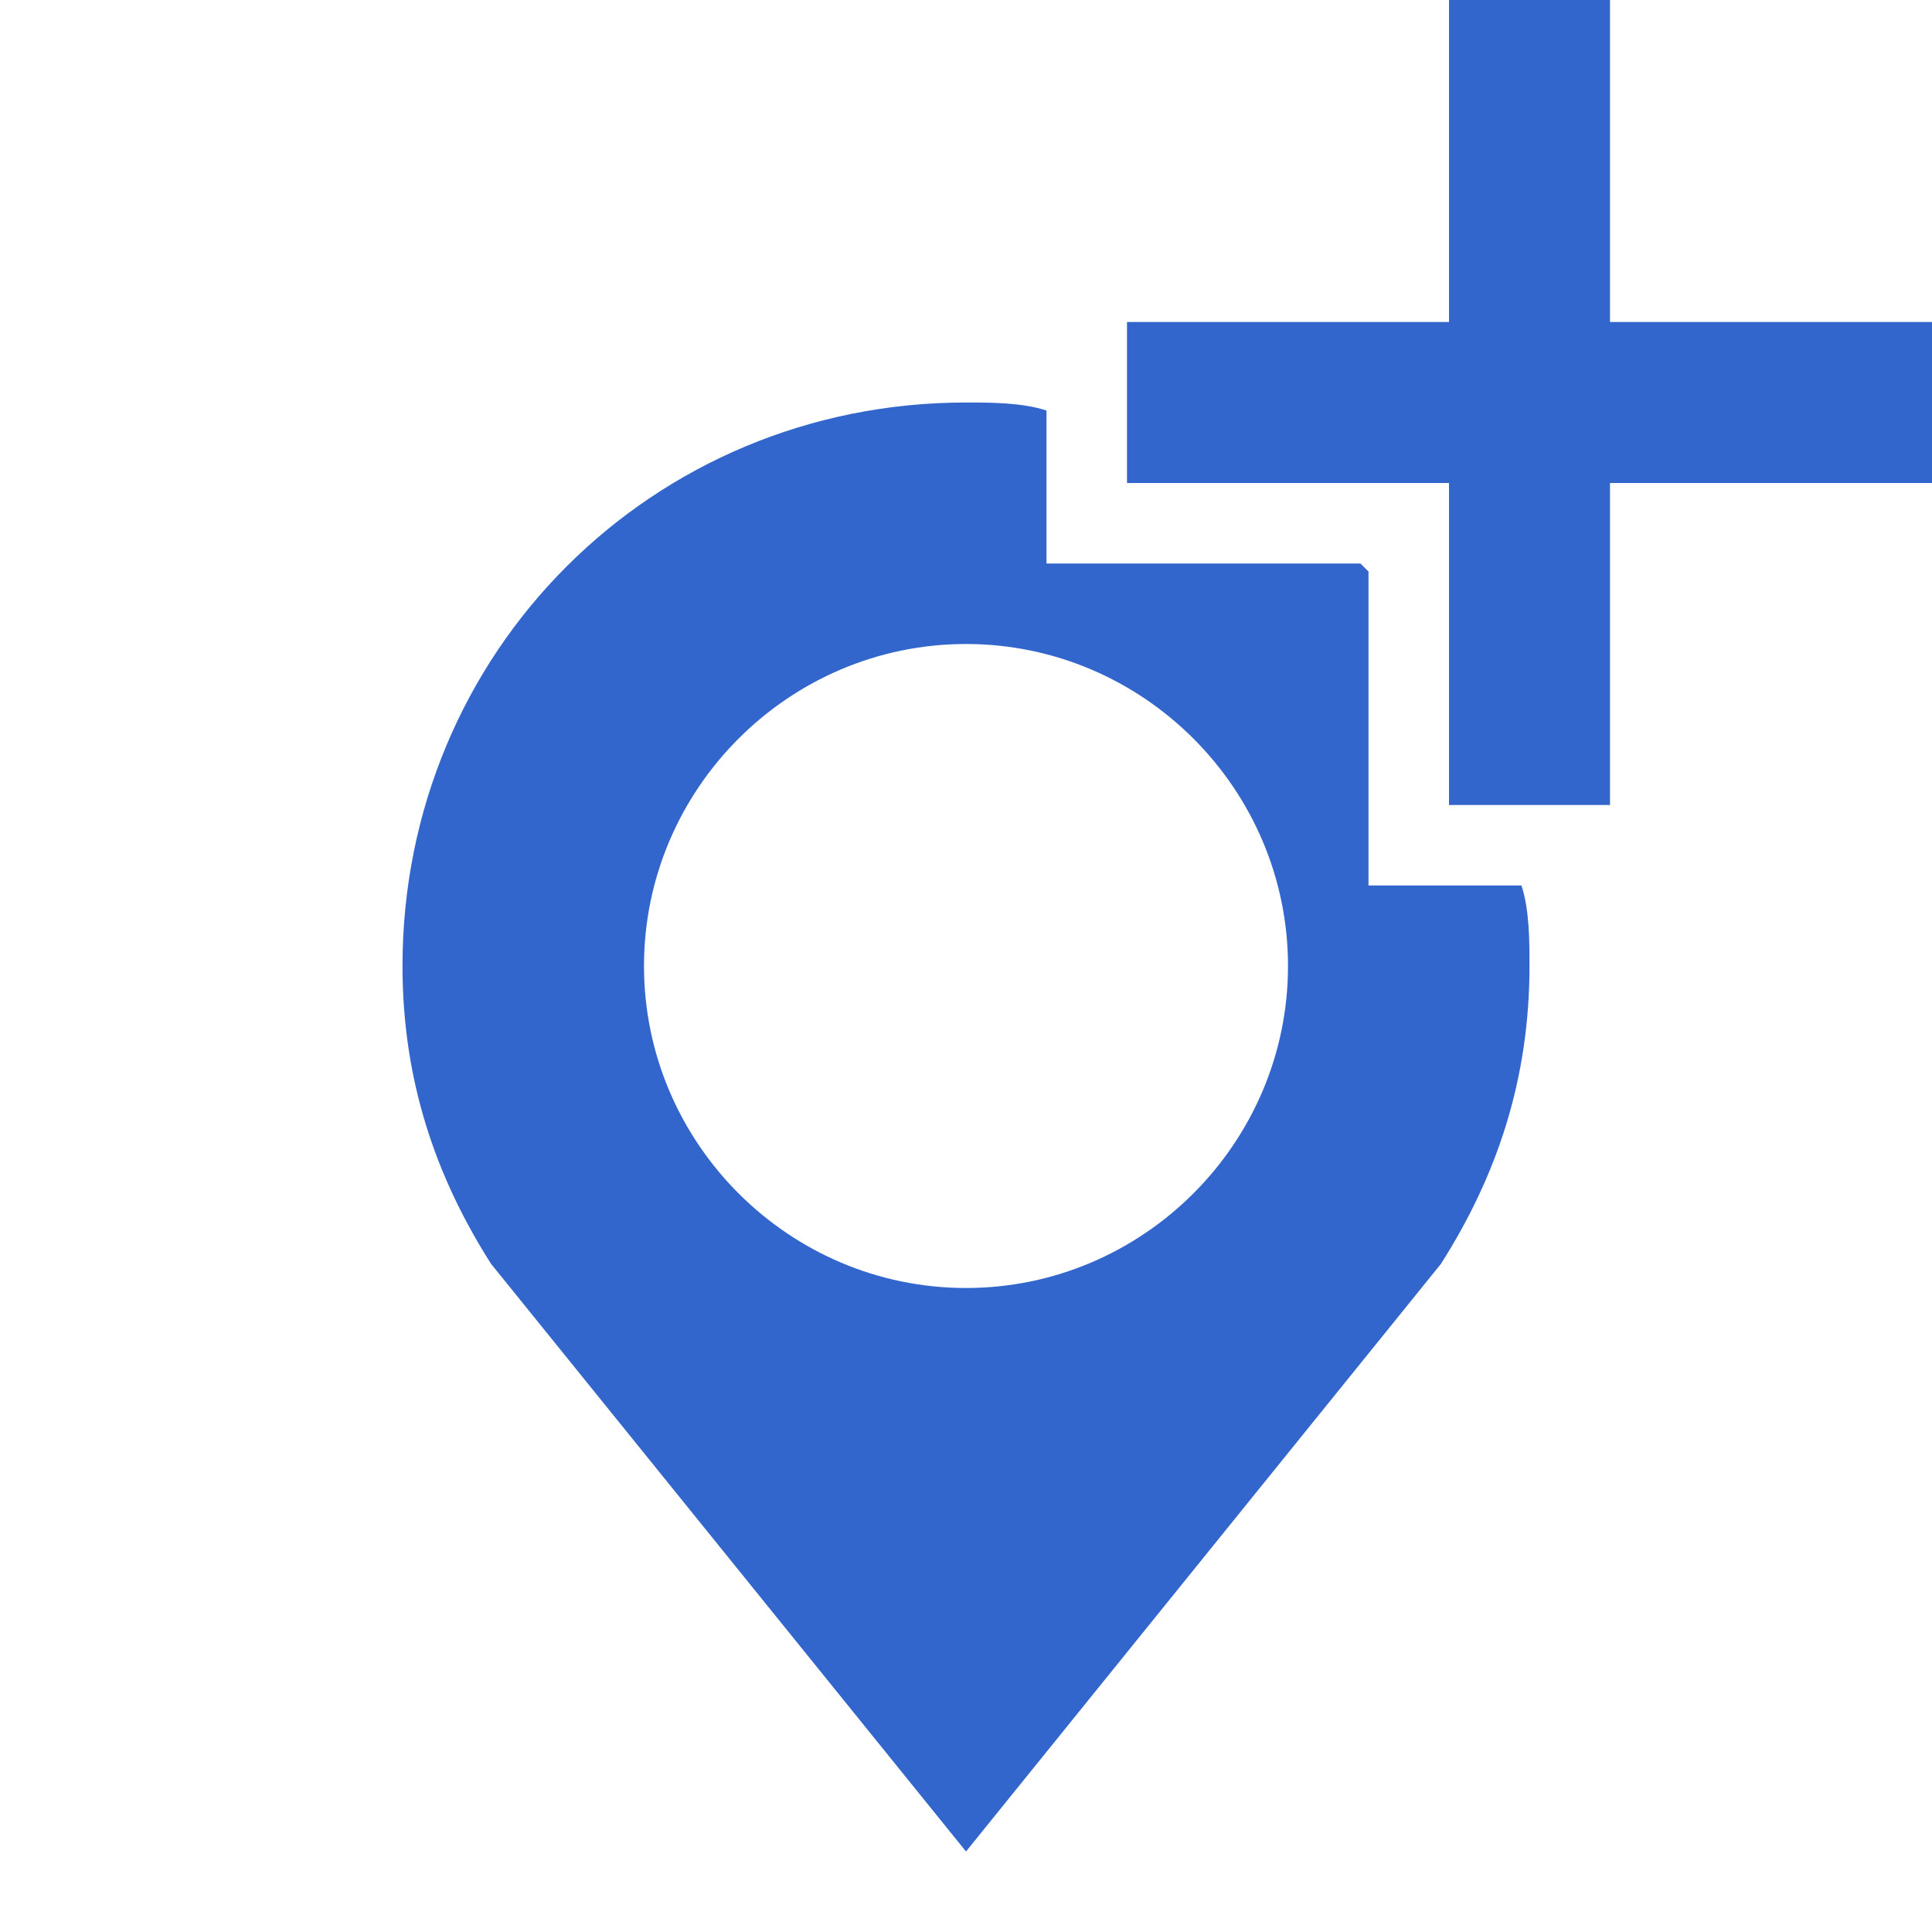
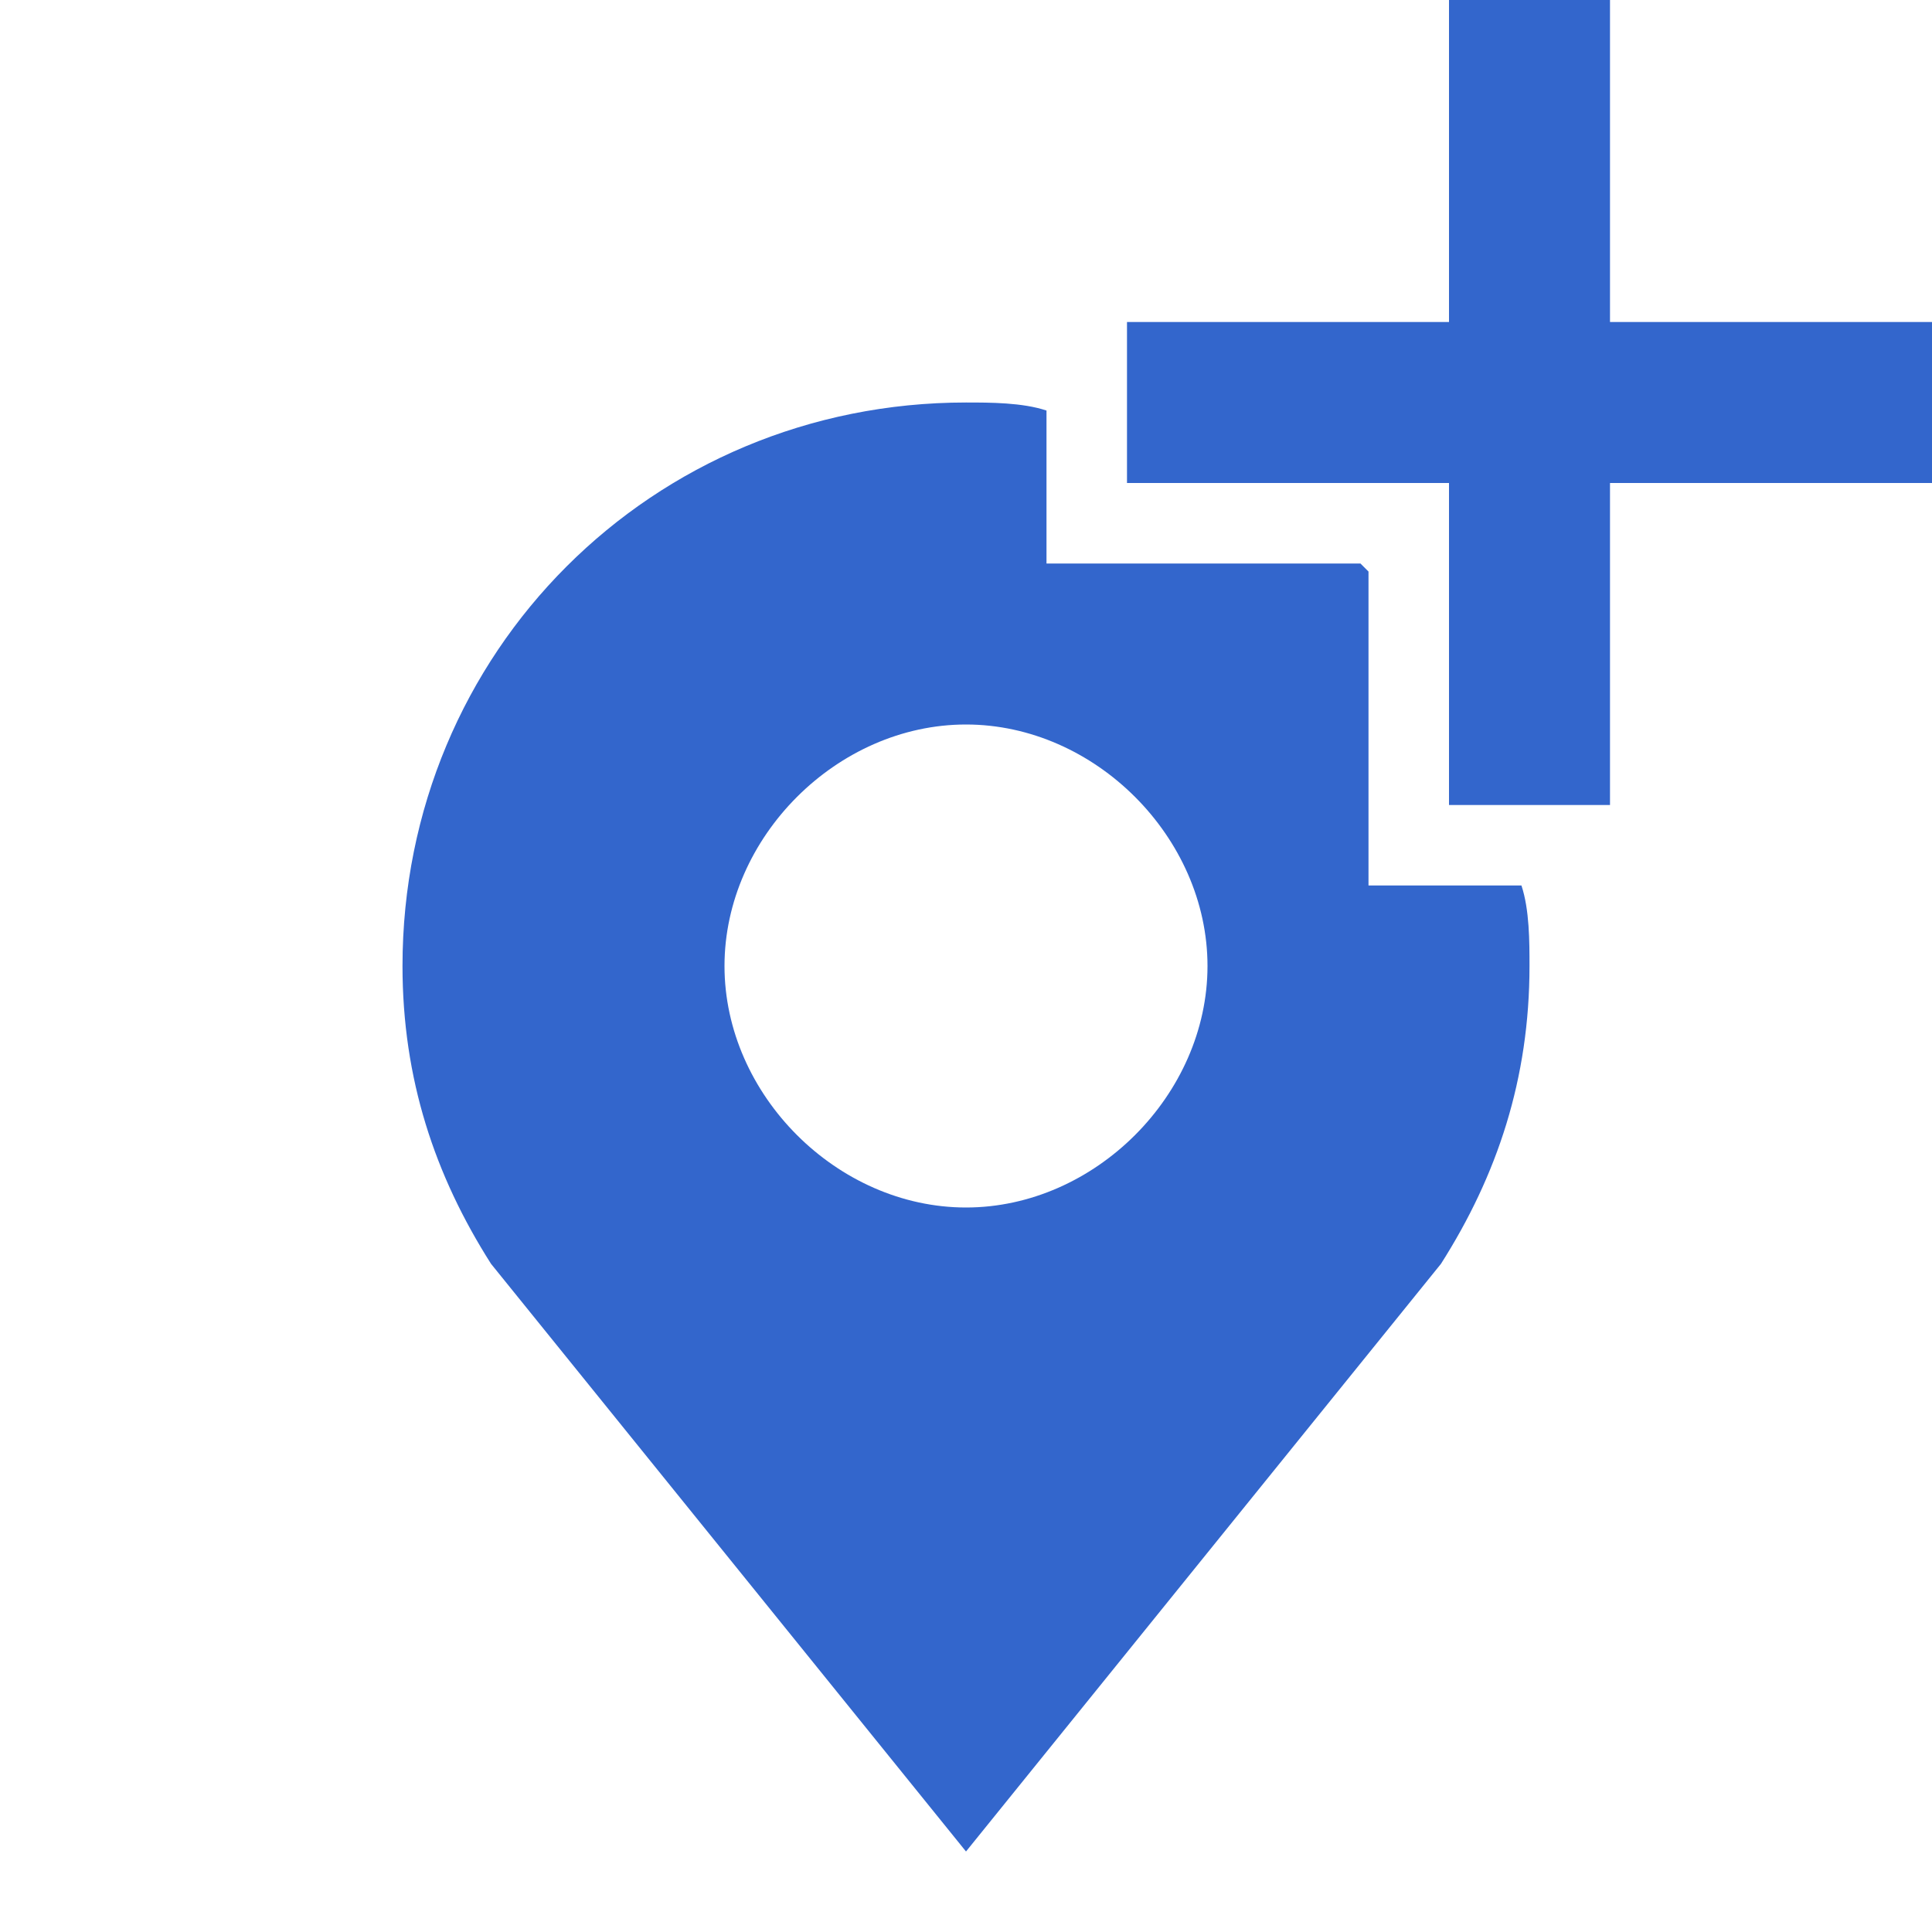
<svg xmlns="http://www.w3.org/2000/svg" width="24" height="24" viewBox="0 0 24 24">
  <style>* { fill: #36c }</style>
-   <path d="M24 4h-4V0h-2v4h-4v2h4v4h2V6h4z" />
-   <path d="M18 11h-1V7.1l-.1-.1H13V5.1c-.3-.1-.7-.1-1-.1-3.9 0-7 3.1-7 7 0 1.4.4 2.6 1.1 3.7L12 23l5.9-7.3c.7-1.1 1.1-2.3 1.1-3.7 0-.3 0-.7-.1-1H18zm-6 5c-2.2 0-4-1.8-4-4s1.8-4 4-4 4 1.8 4 4-1.8 4-4 4z" />
+   <path d="M24 4h-4V0h-2v4h-4v2h4v4h2V6h4V4z" />
+   <path d="M18.9 11c.1.3.1.7.1 1 0 1.4-.4 2.6-1.1 3.7L12 23l-5.9-7.3C5.4 14.6 5 13.4 5 12c0-3.9 3.1-7 7-7 .3 0 .7 0 1 .1V7h3.9l.1.1V11h1.9zM15 12c0-1.6-1.4-3-3-3s-3 1.4-3 3 1.4 3 3 3 3-1.4 3-3z" />
</svg>
